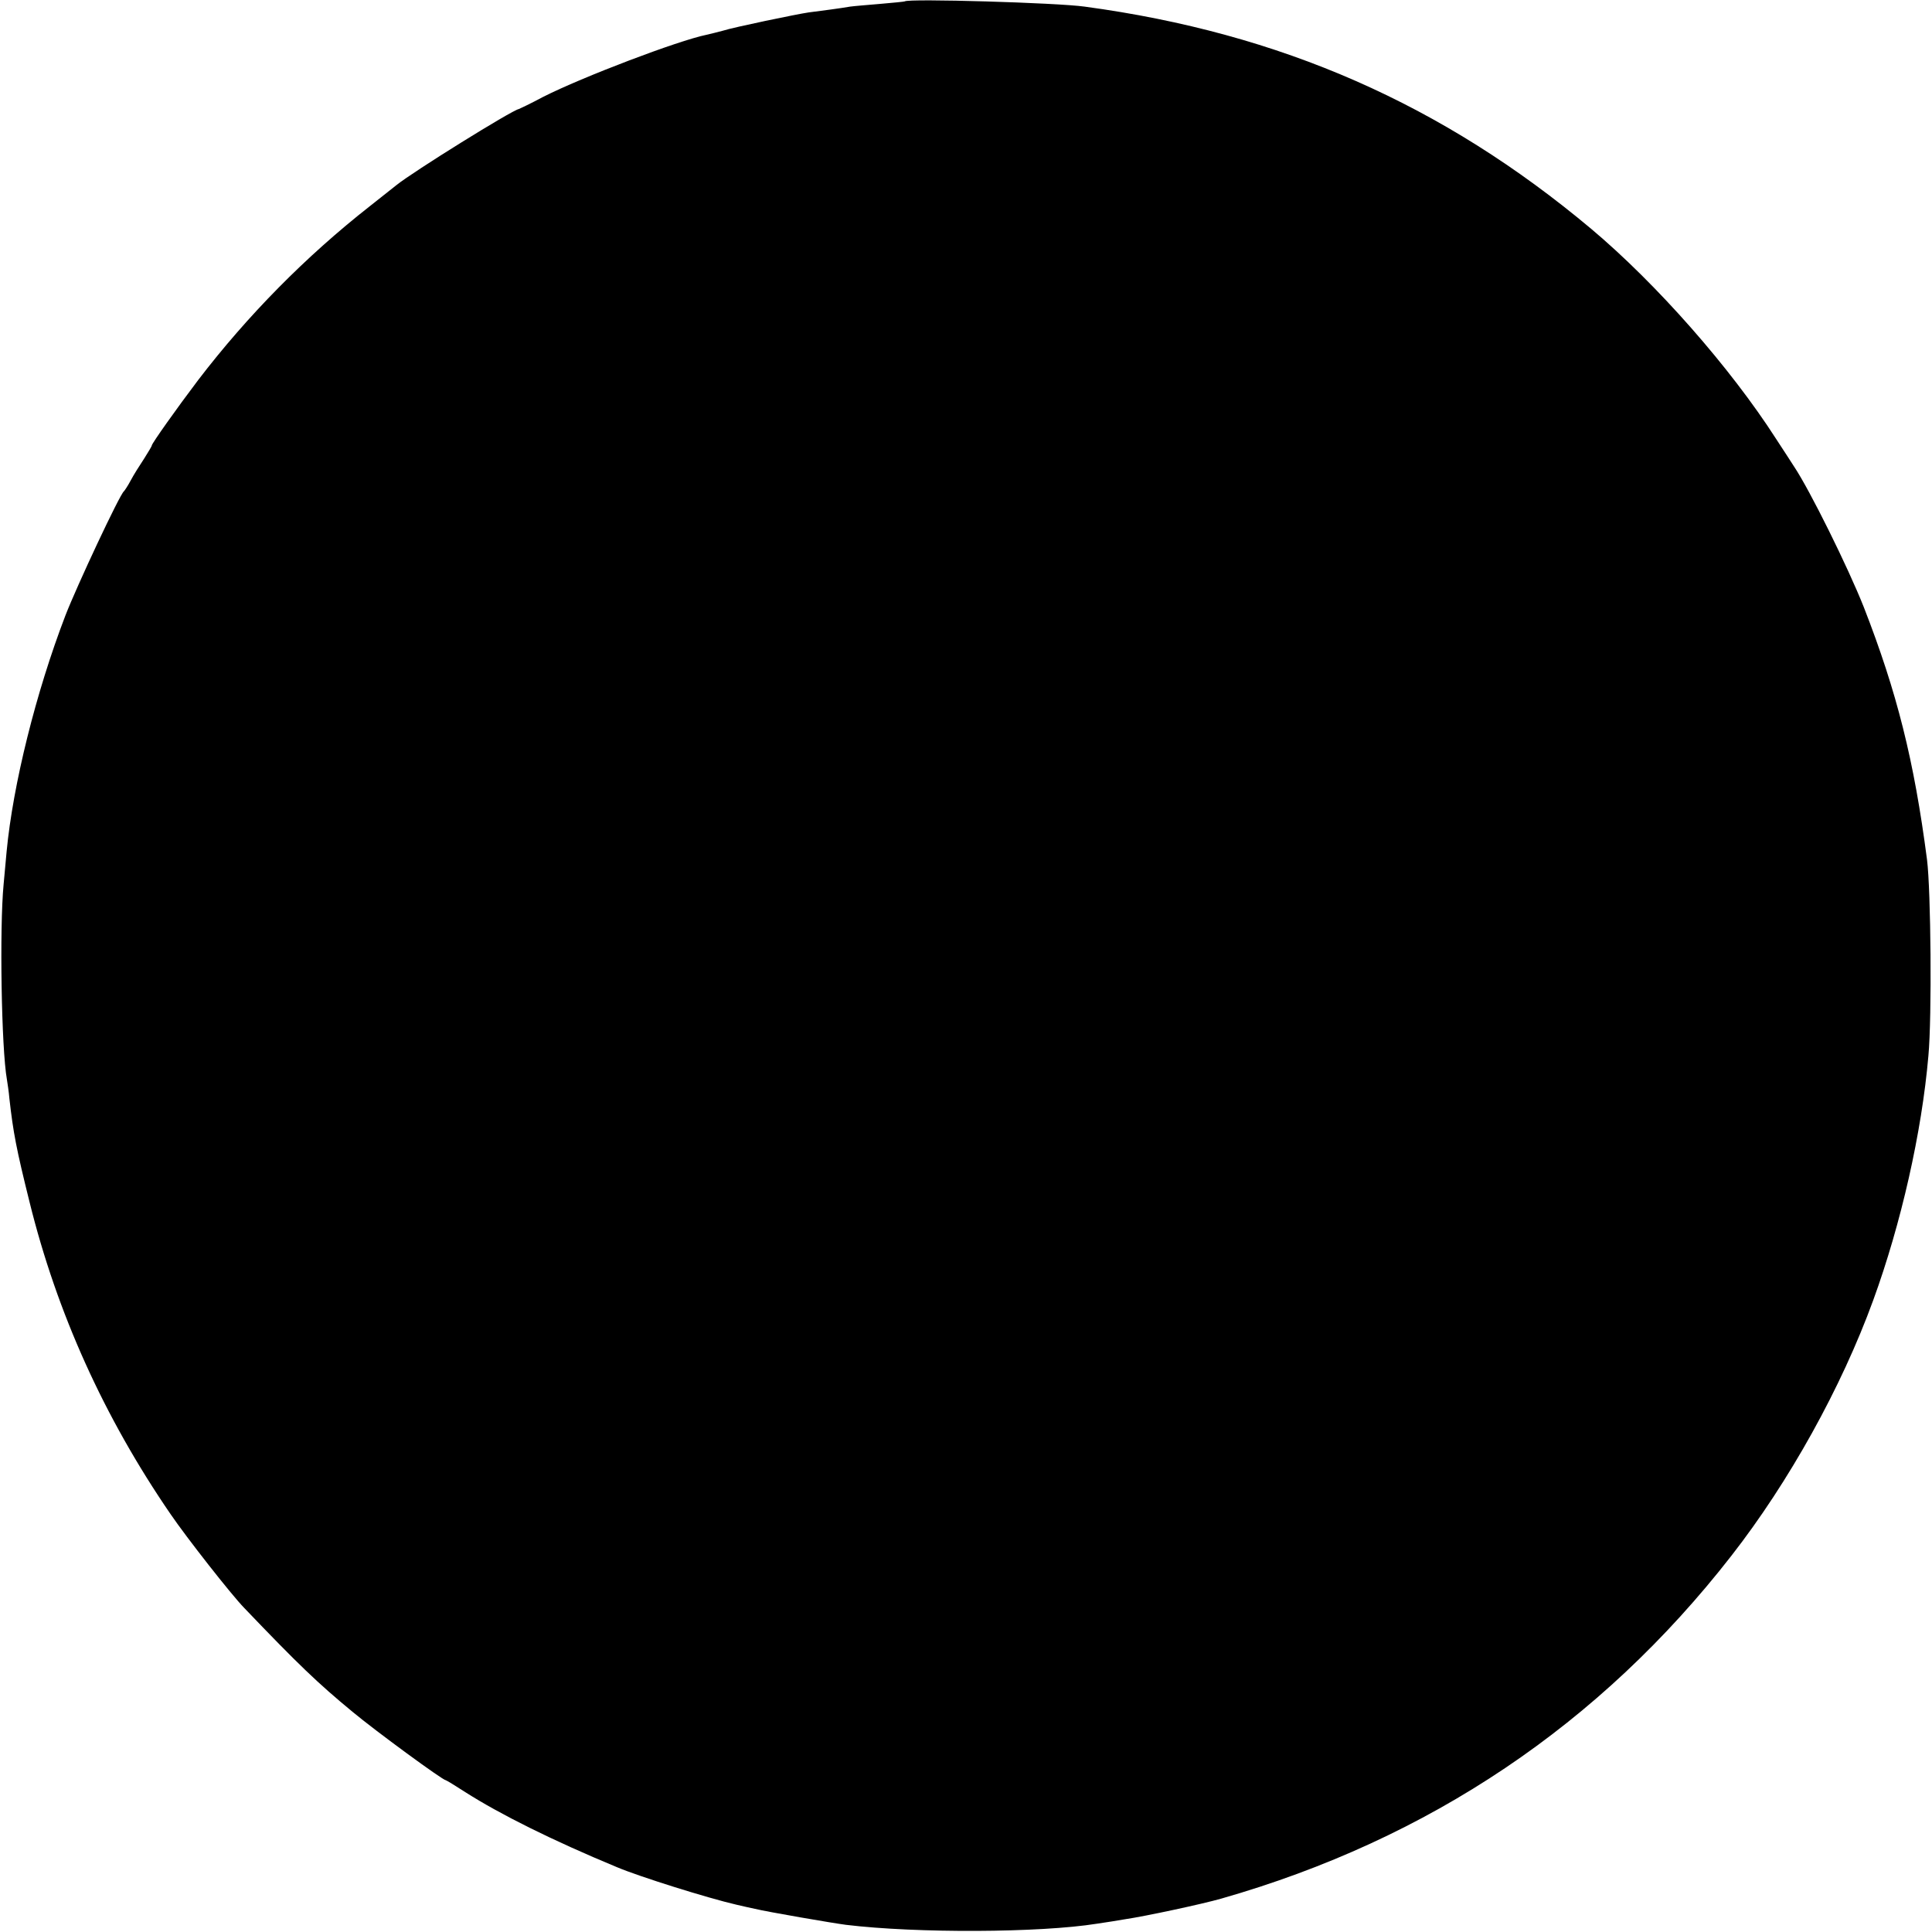
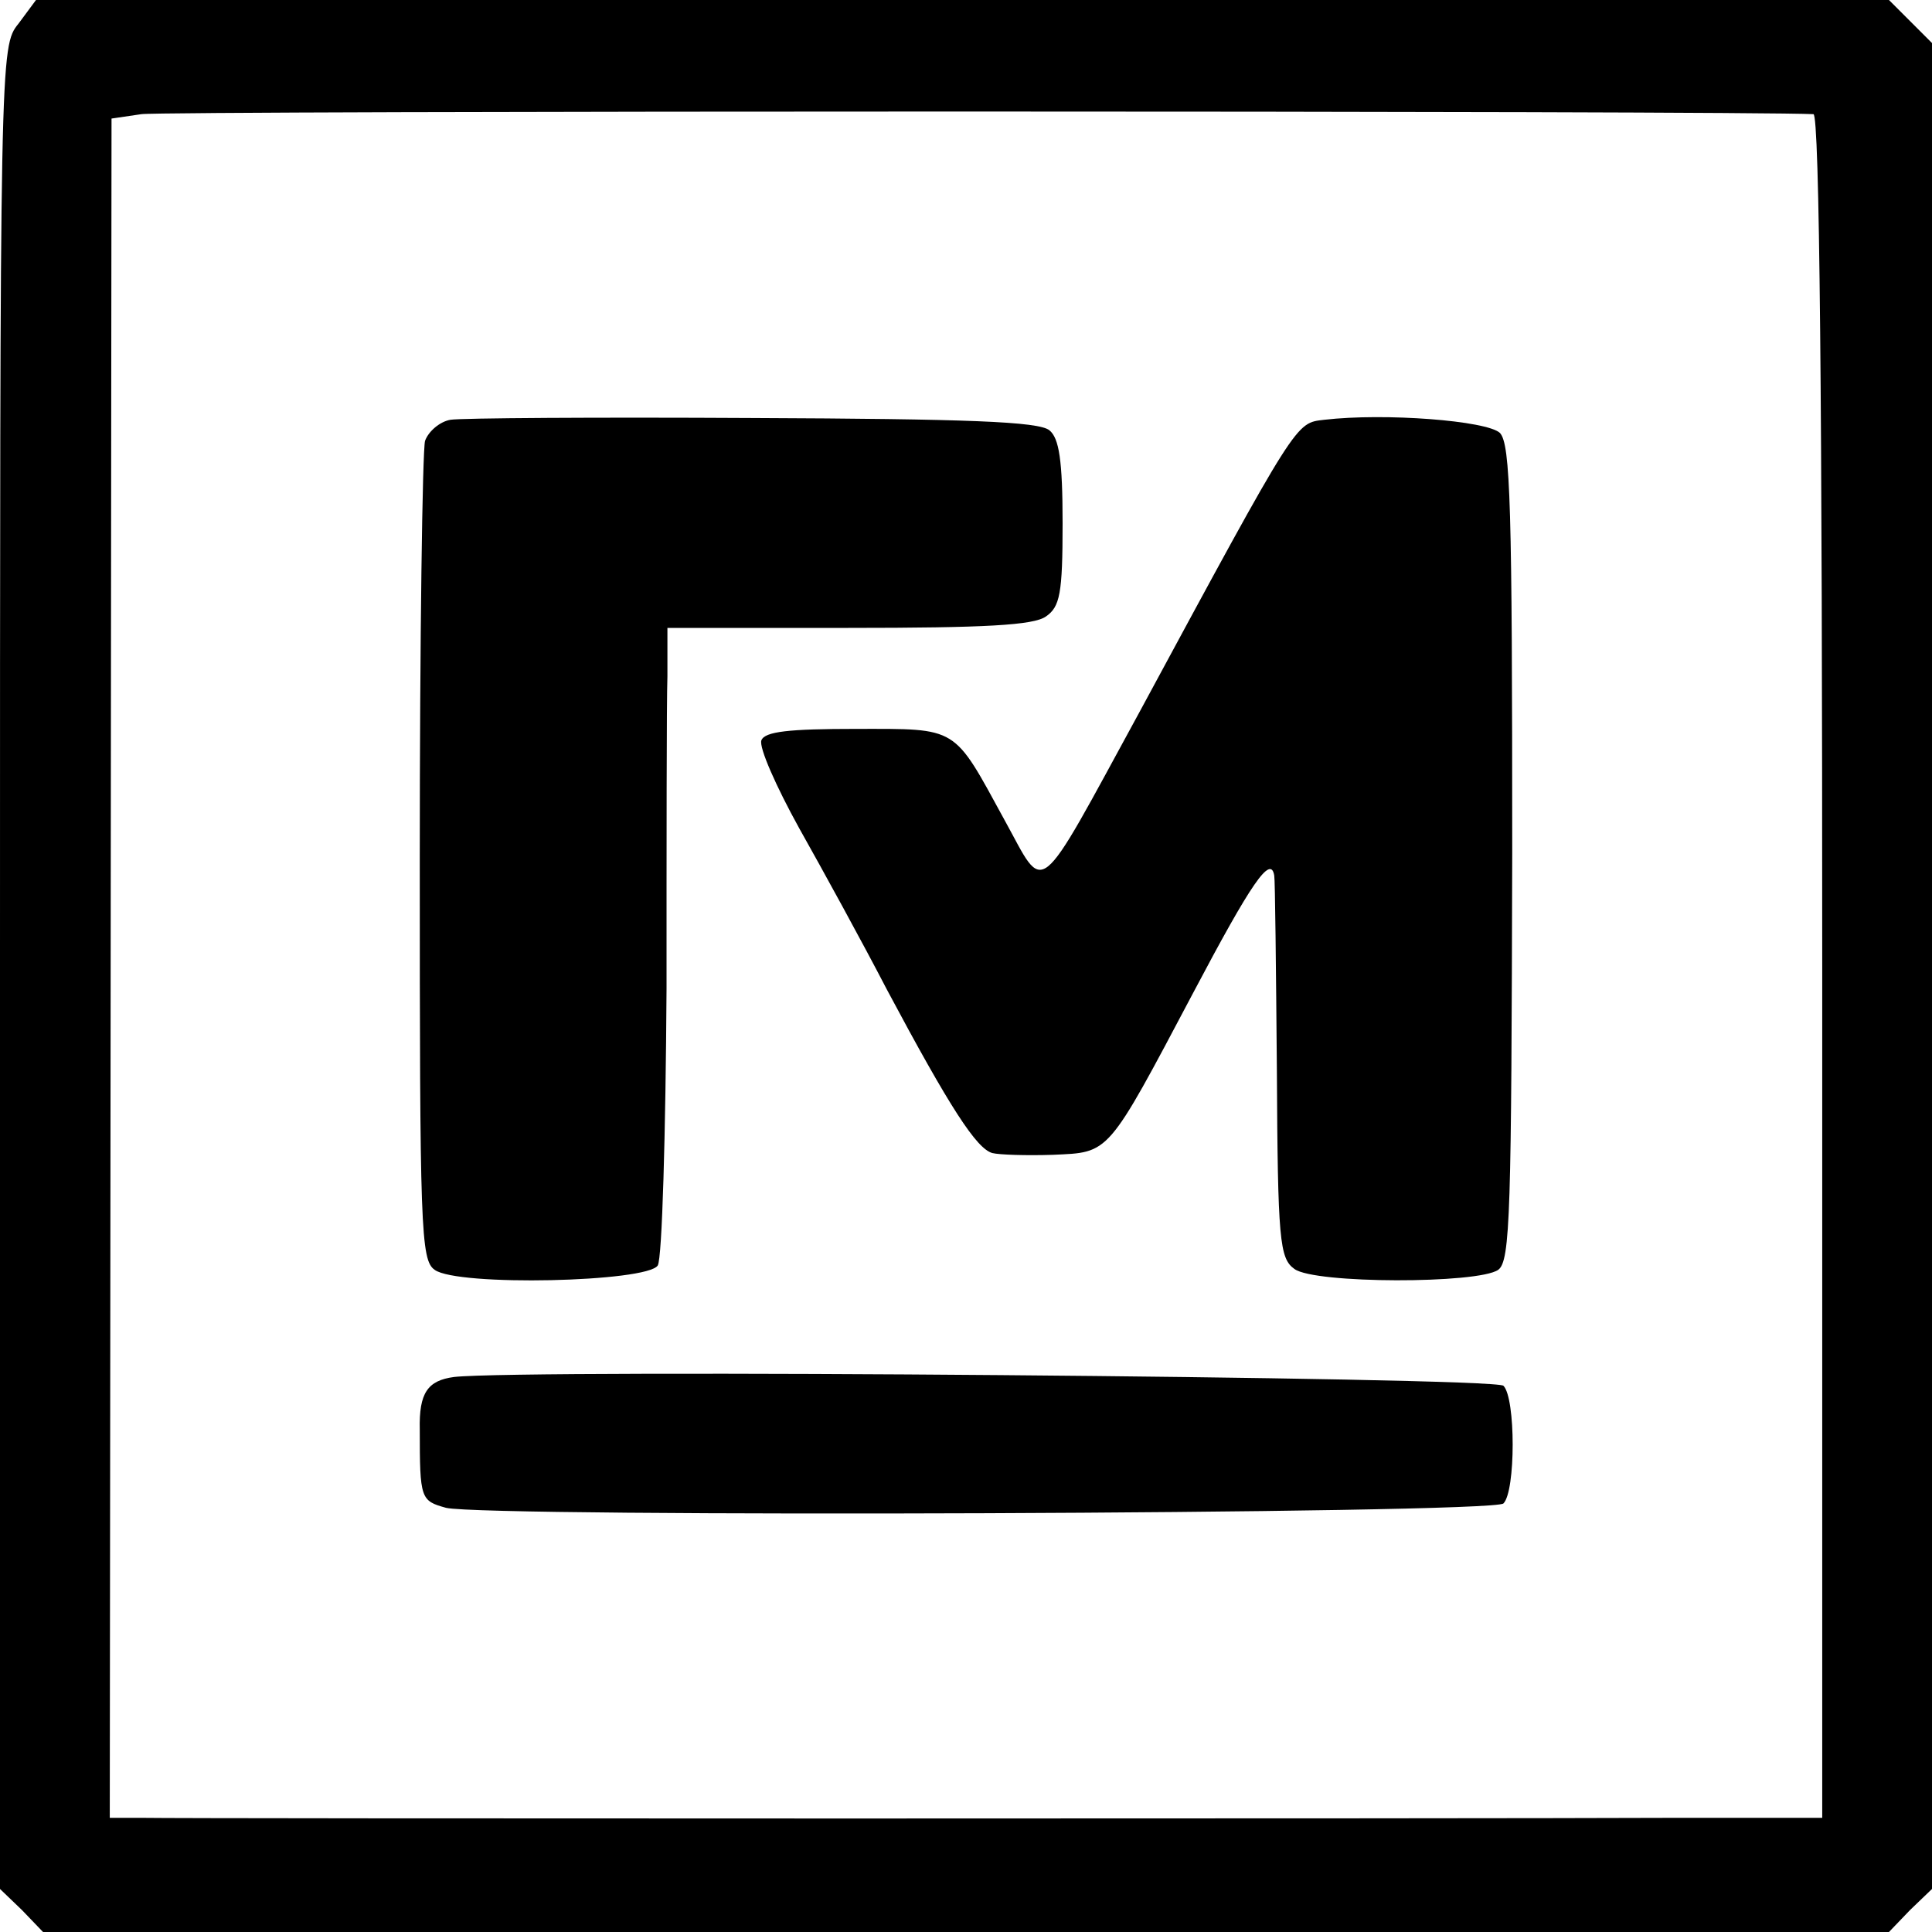
- <svg xmlns="http://www.w3.org/2000/svg" version="1.0" width="700pt" height="700pt" viewBox="0 0 700 700" preserveAspectRatio="xMidYMid meet">
-   <g transform="translate(0,700) scale(0.1,-0.1)" fill="#000000" stroke="none">
-     <path d="M3278 6995 c-1 -1 -41 -5 -88 -9 -47 -4 -96 -8 -110 -10 -27 -5 -110 -16 -150 -21 -42 -6 -273 -54 -310 -66 -19 -5 -46 -12 -60 -15 -103 -21 -450 -153 -592 -225 -45 -24 -85 -43 -88 -44 -23 -3 -385 -228 -444 -276 -6 -5 -49 -39 -96 -76 -232 -182 -443 -396 -622 -630 -78 -103 -168 -230 -168 -237 0 -3 -13 -24 -28 -48 -16 -24 -38 -59 -48 -78 -10 -19 -22 -37 -25 -40 -15 -11 -171 -344 -212 -450 -107 -279 -190 -613 -213 -855 -2 -22 -7 -76 -11 -120 -15 -157 -8 -594 12 -706 2 -13 7 -44 9 -69 14 -124 25 -182 73 -375 99 -401 270 -780 511 -1131 58 -85 221 -293 267 -340 195 -204 267 -273 392 -376 84 -70 327 -248 338 -248 2 0 35 -20 72 -44 124 -79 314 -174 548 -271 83 -35 329 -112 433 -136 26 -6 56 -13 67 -15 45 -11 283 -52 330 -58 256 -31 703 -29 909 4 34 5 79 12 101 16 75 11 280 55 350 75 753 215 1373 632 1848 1242 209 268 399 610 514 926 101 277 176 608 200 886 13 142 9 598 -5 710 -47 361 -109 607 -229 915 -57 144 -196 425 -253 510 -9 14 -38 59 -65 100 -165 257 -432 561 -670 761 -538 451 -1124 709 -1835 805 -98 14 -640 30 -652 19z" />
+ <svg xmlns="http://www.w3.org/2000/svg" version="1.0" width="220pt" height="220pt" viewBox="0 0 220 220" preserveAspectRatio="xMidYMid meet">
+   <g transform="translate(0,220) scale(0.1,-0.1)" fill="#000000" stroke="none">
+     <path d="M21 2173 c-21 -26 -21 -31 -21 -1075 l0 -1049 25 -24 24 -25 1051 0 1051 0 24 25 25 24 0 1051 0 1051 -25 25 -24 24 -1055 0 -1055 0 -20 -27z m2044 -103 c7 0 10 -330 10 -970 l0 -970 -172 0 c-225 -1 -1692 -1 -1740 0 l-38 0 1 967 1 968 34 5 c24 4 1825 4 1904 0z" />
+     <path d="M513 1722 c-12 -2 -25 -13 -29 -24 -3 -12 -6 -226 -6 -476 0 -421 1 -457 17 -468 26 -19 242 -14 254 5 5 8 9 150 10 315 0 166 0 326 1 356 l0 55 206 0 c156 0 211 3 225 13 16 11 19 26 19 106 0 72 -4 97 -15 106 -12 10 -94 13 -338 14 -177 1 -332 0 -344 -2z" />
+     <path d="M1508 1722 c-33 -4 -29 3 -210 -332 -120 -220 -107 -209 -154 -124 -59 108 -52 104 -169 104 -77 0 -104 -3 -108 -13 -3 -8 17 -53 43 -100 27 -48 72 -130 100 -184 72 -135 102 -181 120 -186 8 -2 39 -3 69 -2 65 3 61 -2 160 185 66 125 88 157 92 133 1 -5 2 -104 3 -222 1 -193 3 -214 20 -226 23 -17 209 -17 232 -1 14 10 15 66 16 475 0 396 -2 465 -14 478 -15 14 -131 23 -200 15z" />
+     <path d="M517 632 c-30 -4 -40 -18 -39 -60 0 -79 1 -81 30 -89 47 -11 1192 -7 1204 5 14 14 14 120 0 134 -10 10 -1117 19 -1195 10z" />
  </g>
</svg>
